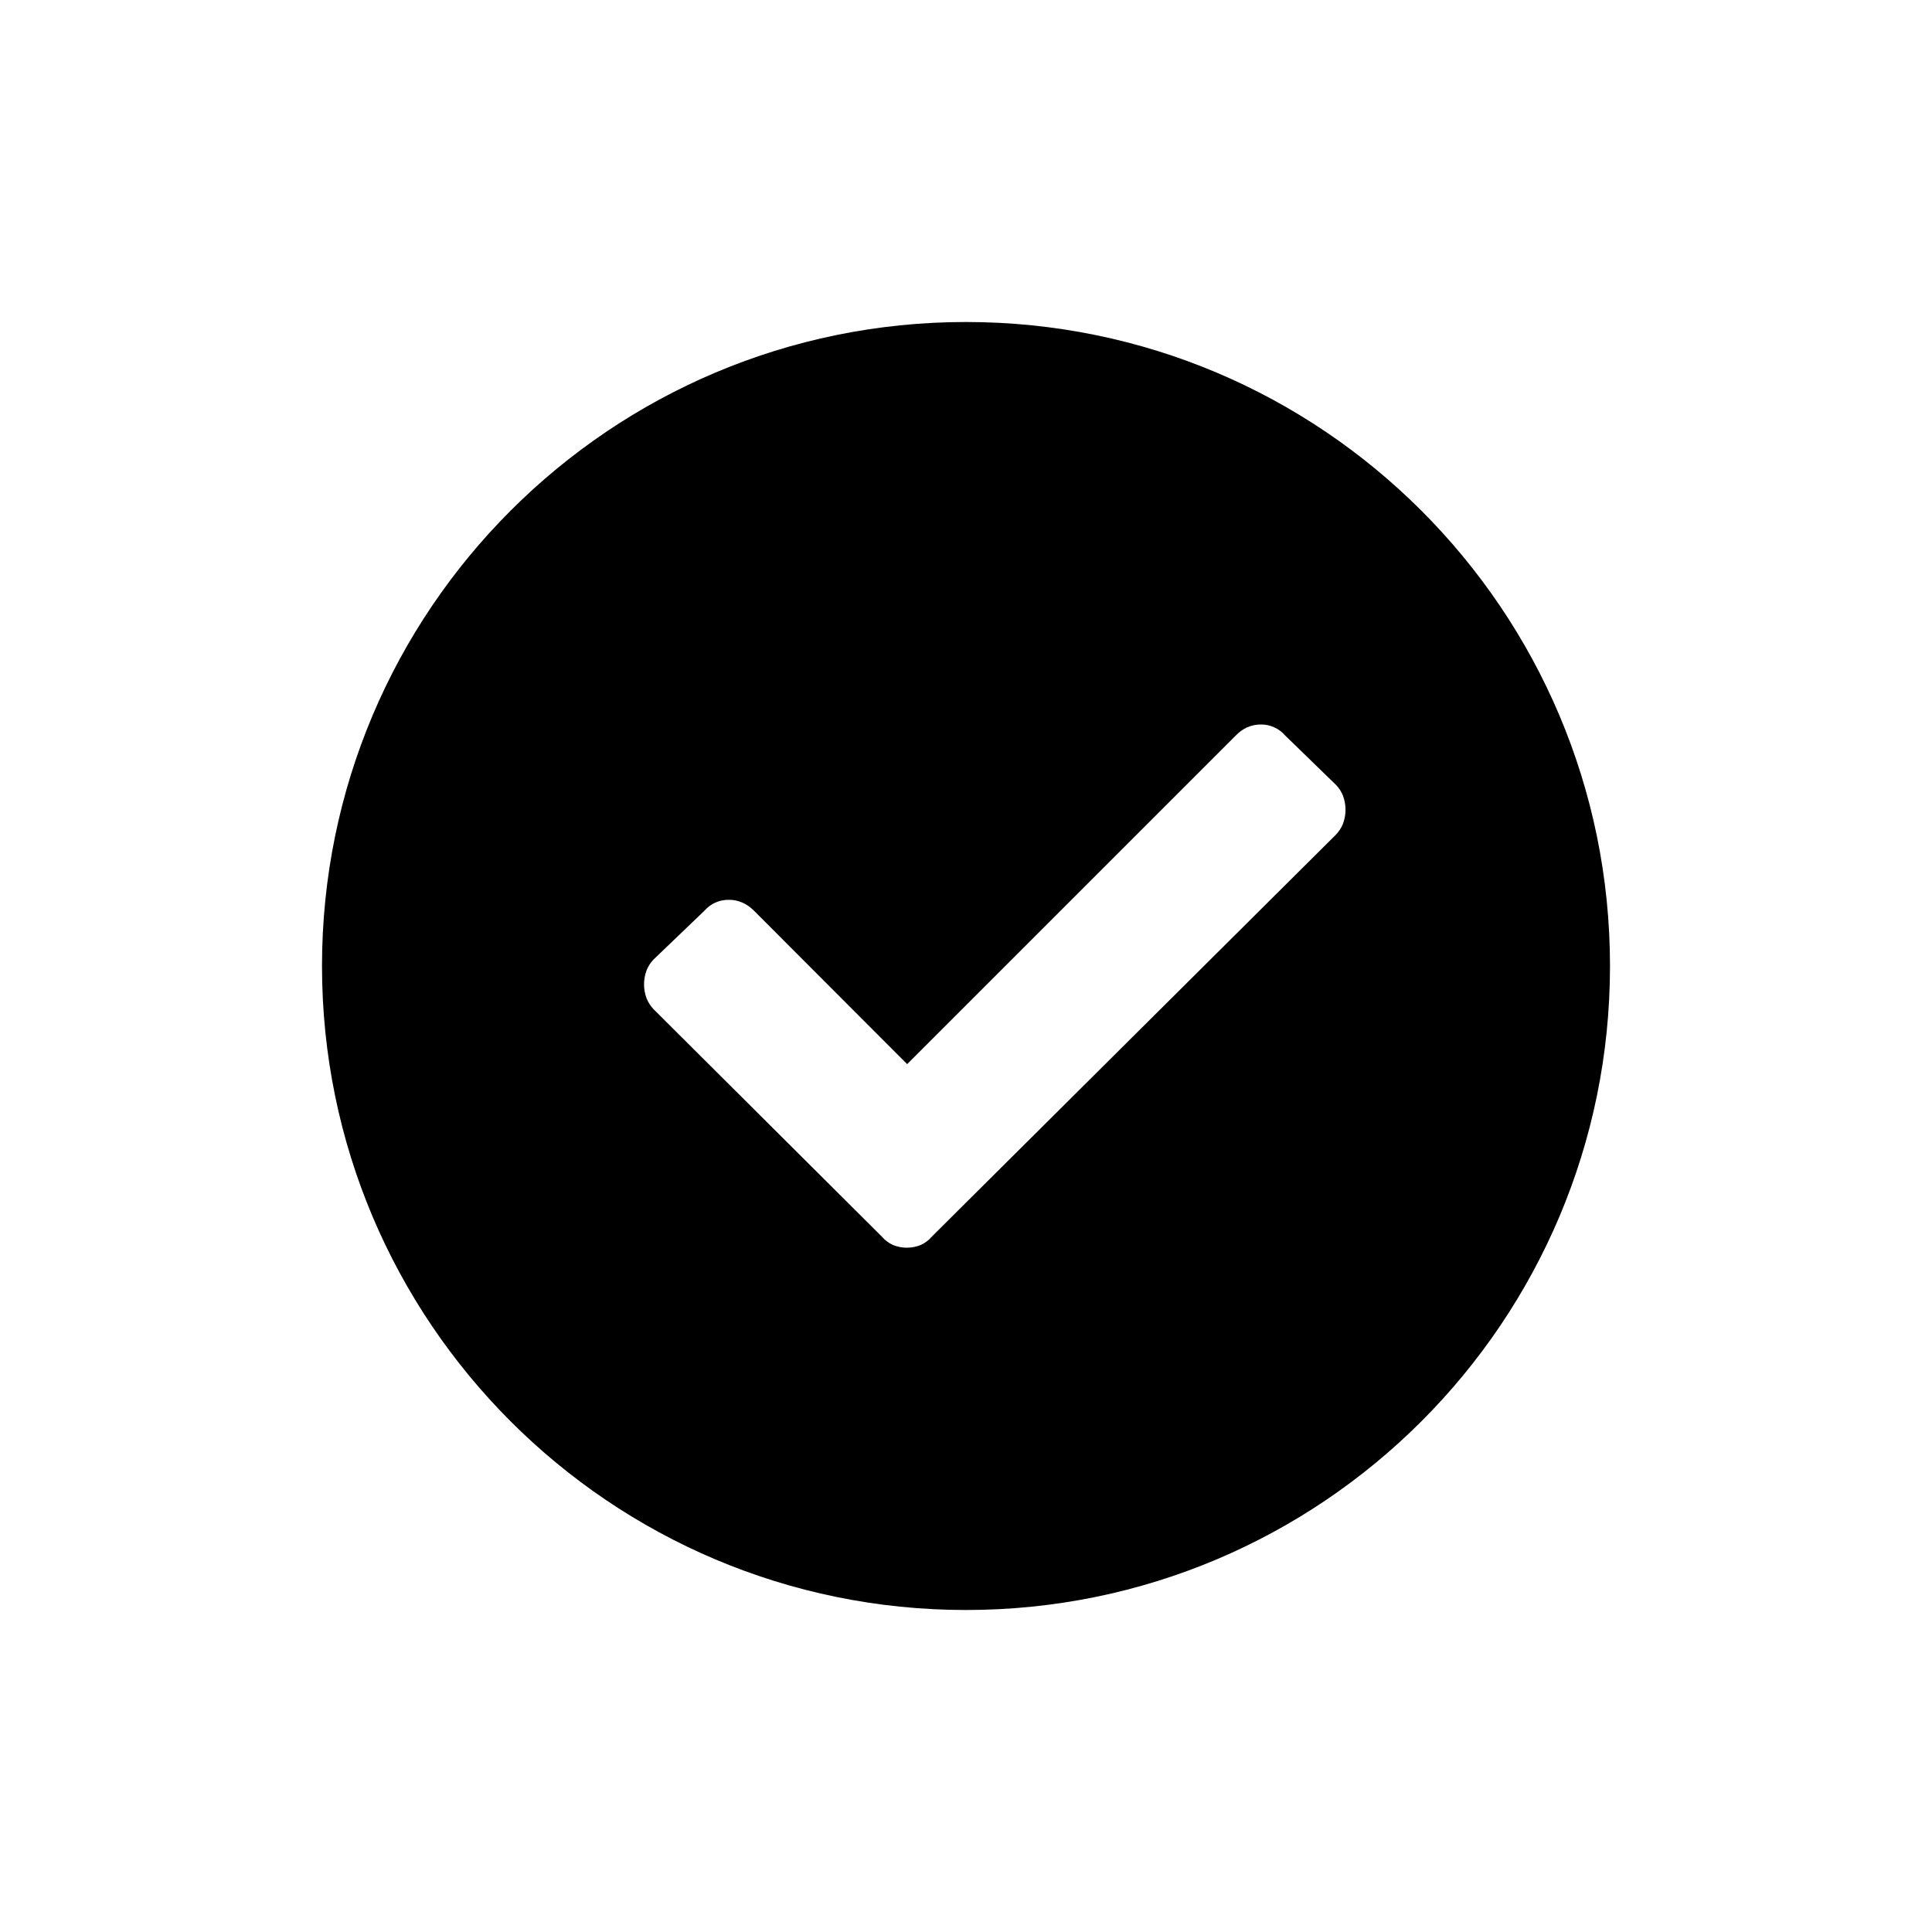
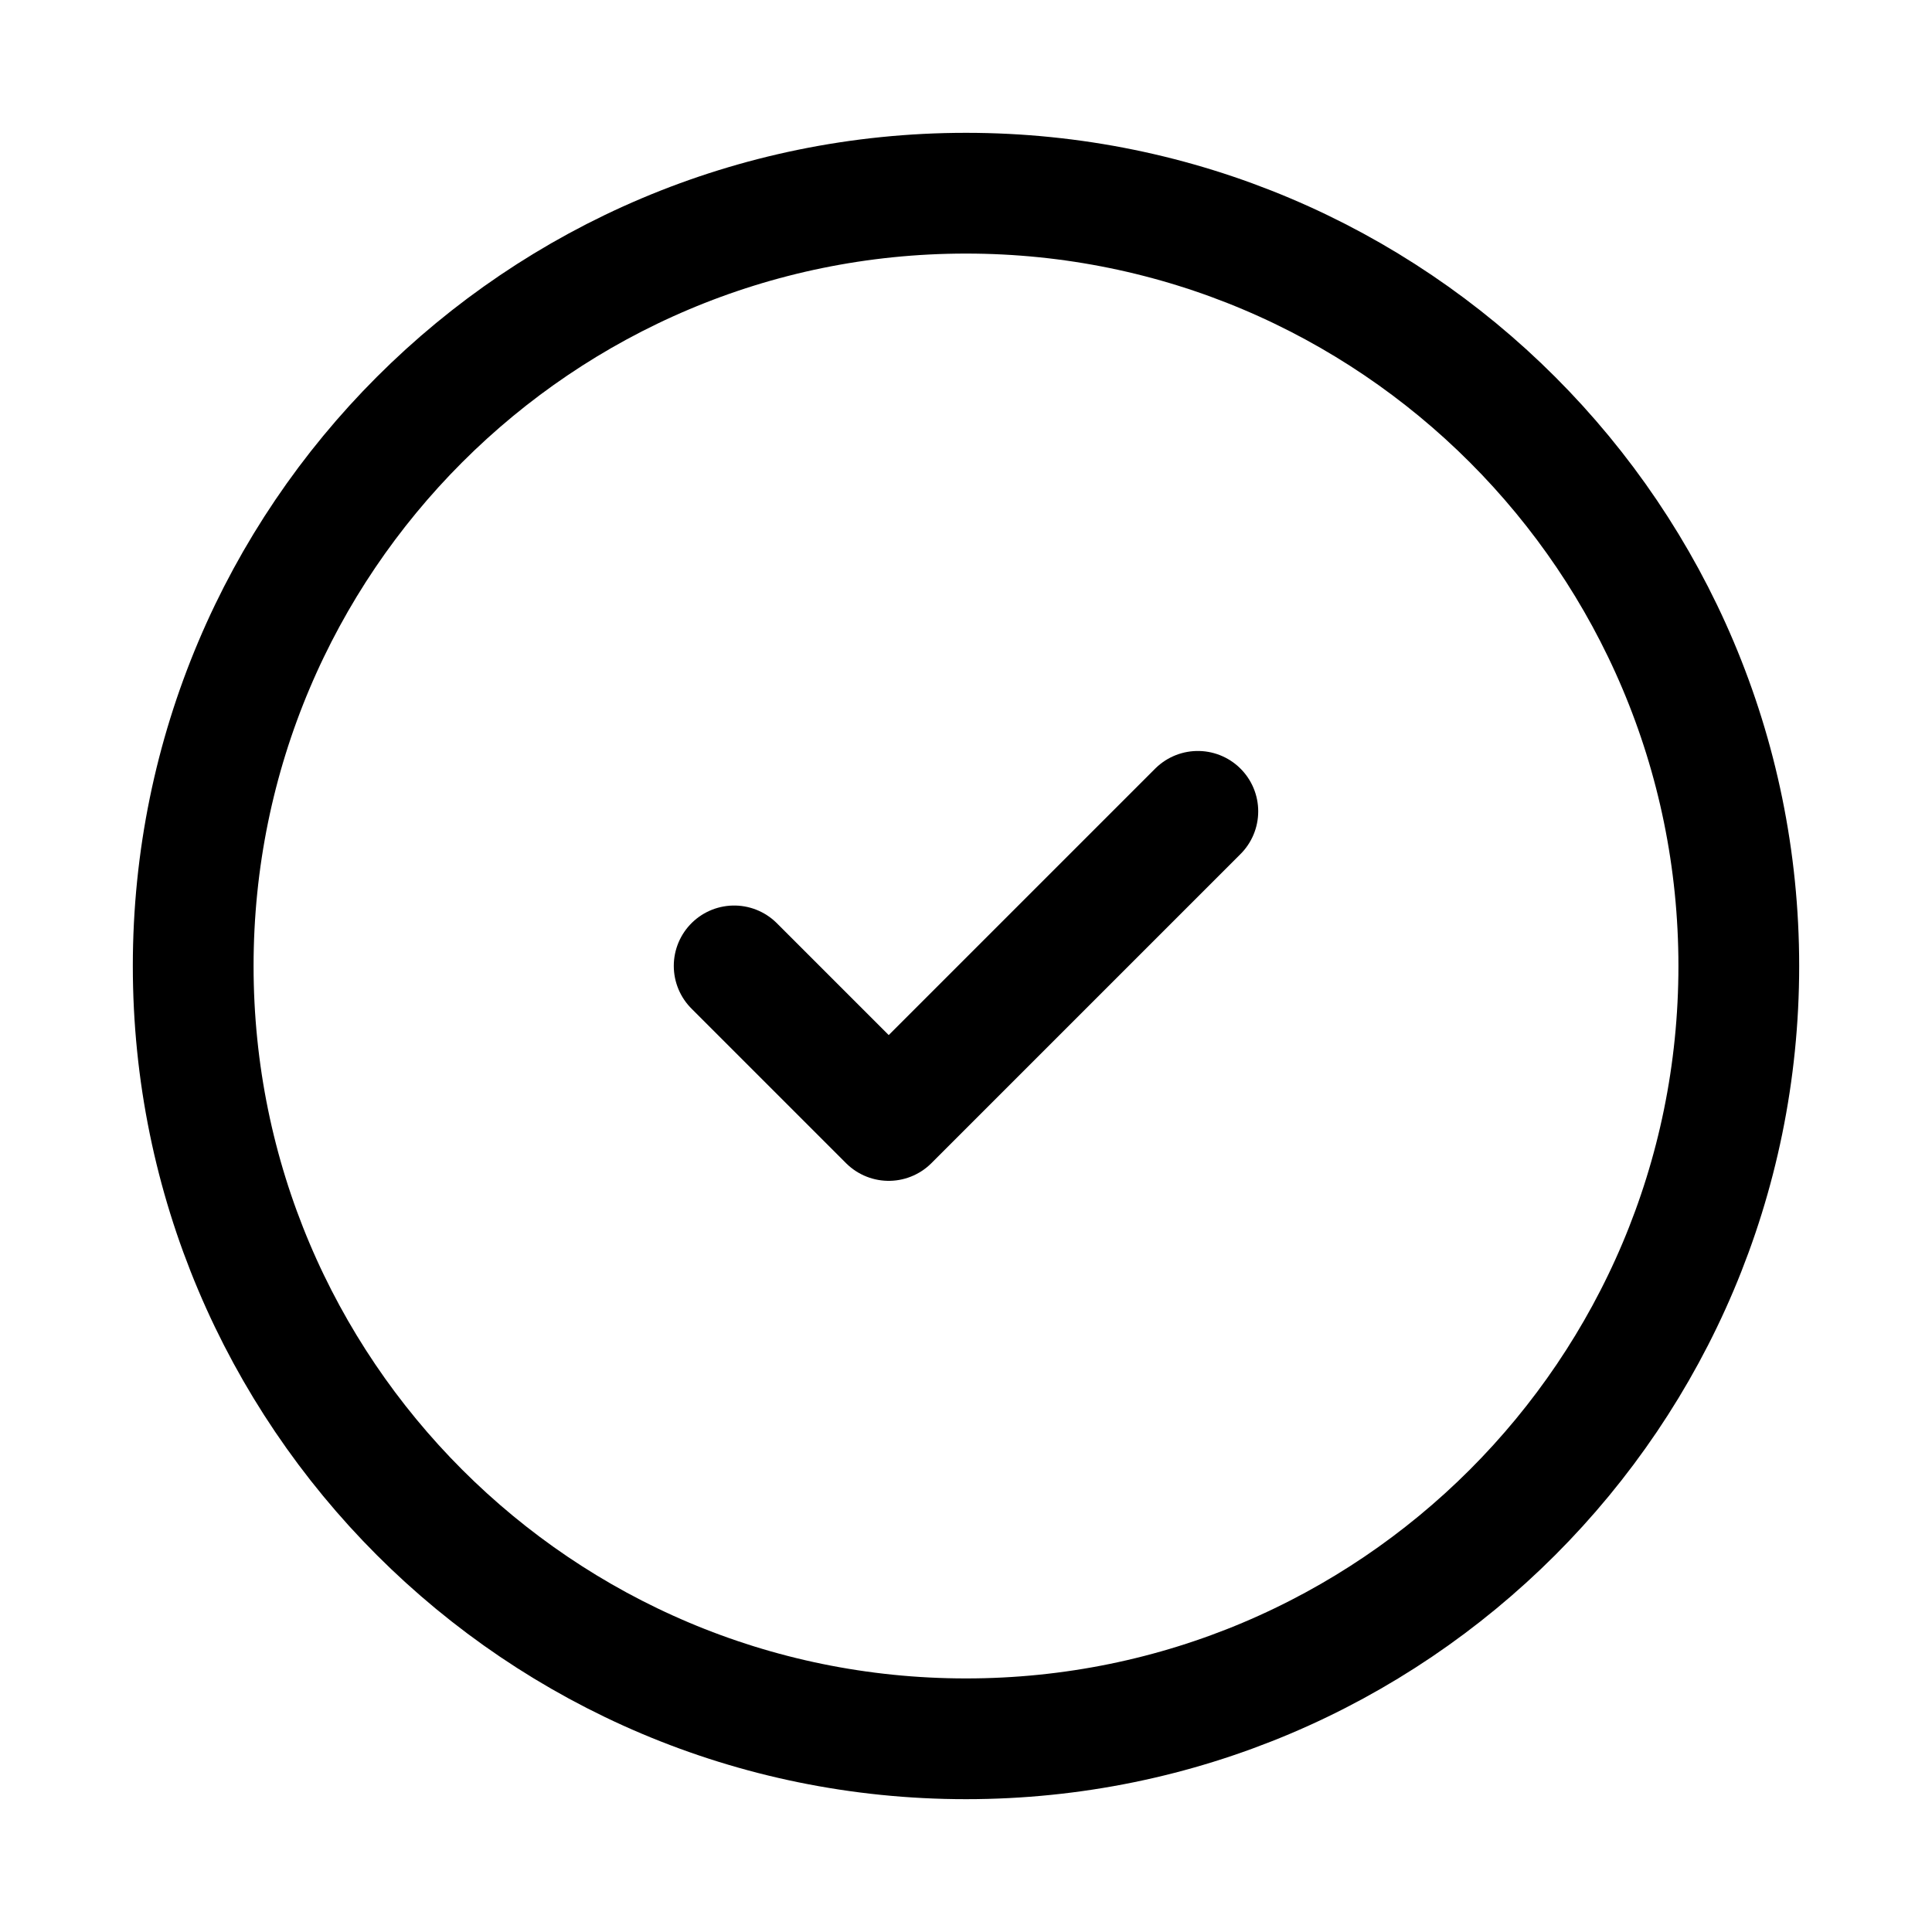
- <svg xmlns="http://www.w3.org/2000/svg" viewBox="0 0 24 24" role="presentation" aria-hidden="true">
-   <path fill-rule="evenodd" clip-rule="evenodd" d="M12 20C16.418 20 20 16.418 20 12C20 7.582 16.418 4 12 4C7.582 4 4 7.582 4 12C4 16.418 7.582 20 12 20ZM8.032 12.402C8.052 12.453 8.083 12.499 8.12 12.538L10.955 15.362C10.992 15.406 11.039 15.441 11.091 15.465C11.203 15.511 11.328 15.511 11.439 15.465C11.492 15.441 11.538 15.406 11.575 15.362L16.595 10.369C16.632 10.33 16.663 10.284 16.683 10.233C16.725 10.121 16.725 9.997 16.683 9.885C16.663 9.834 16.633 9.788 16.595 9.749L15.964 9.136C15.927 9.093 15.882 9.059 15.831 9.036C15.779 9.012 15.724 9 15.668 9C15.608 8.999 15.549 9.011 15.493 9.035C15.441 9.059 15.393 9.093 15.352 9.136L11.269 13.219L9.366 11.313C9.325 11.271 9.276 11.236 9.221 11.212C9.167 11.188 9.107 11.176 9.047 11.178C8.992 11.178 8.937 11.19 8.887 11.212C8.835 11.235 8.788 11.27 8.751 11.313L8.12 11.918C8.082 11.957 8.052 12.003 8.032 12.054C7.99 12.166 7.99 12.29 8.032 12.402Z" fill="currentColor" />
+ <svg xmlns="http://www.w3.org/2000/svg" width="20" height="20" viewBox="0 0 20 20" fill="none">
+   <path d="M10 18C14.418 18 18 14.418 18 10C18 5.582 14.418 2 10 2C5.582 2 2 5.582 2 10C2 14.418 5.582 18 10 18Z" stroke="currentColor" stroke-width="1.25" stroke-linecap="round" stroke-linejoin="round" />
+   <path d="M7.6 9.999L9.2 11.599L12.4 8.399" stroke="currentColor" stroke-width="1.25" stroke-linecap="round" stroke-linejoin="round" />
</svg>
